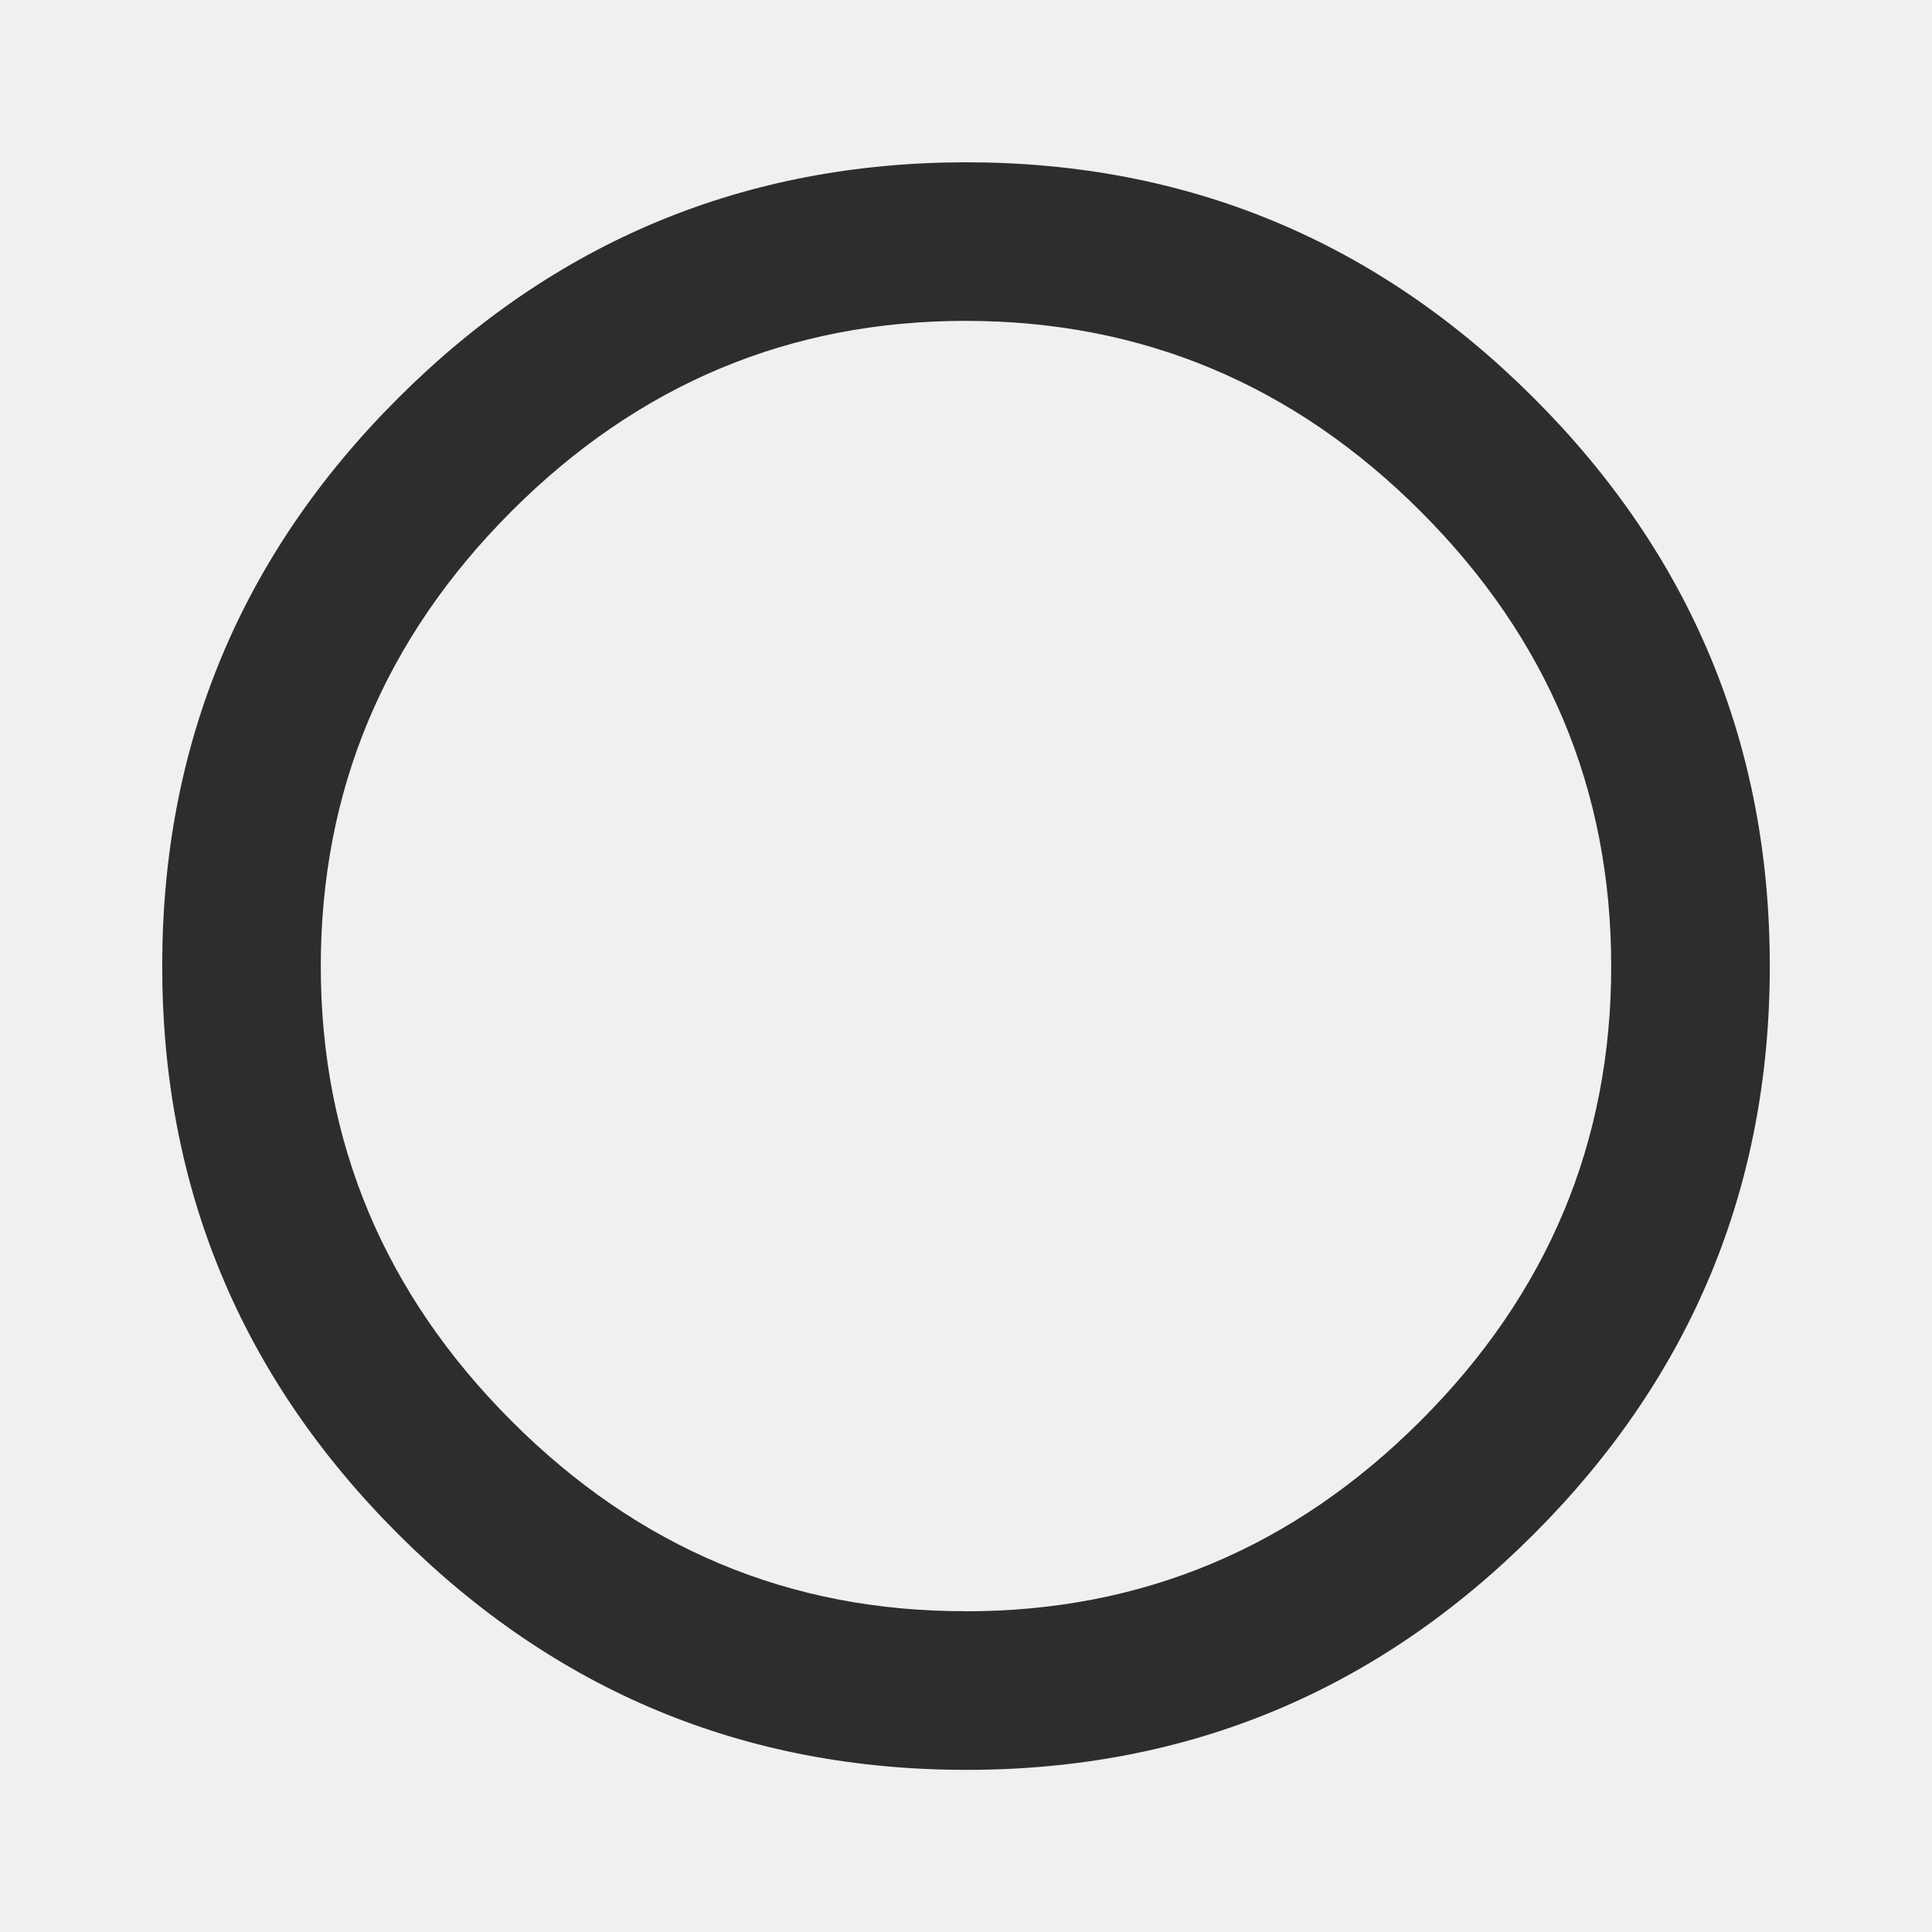
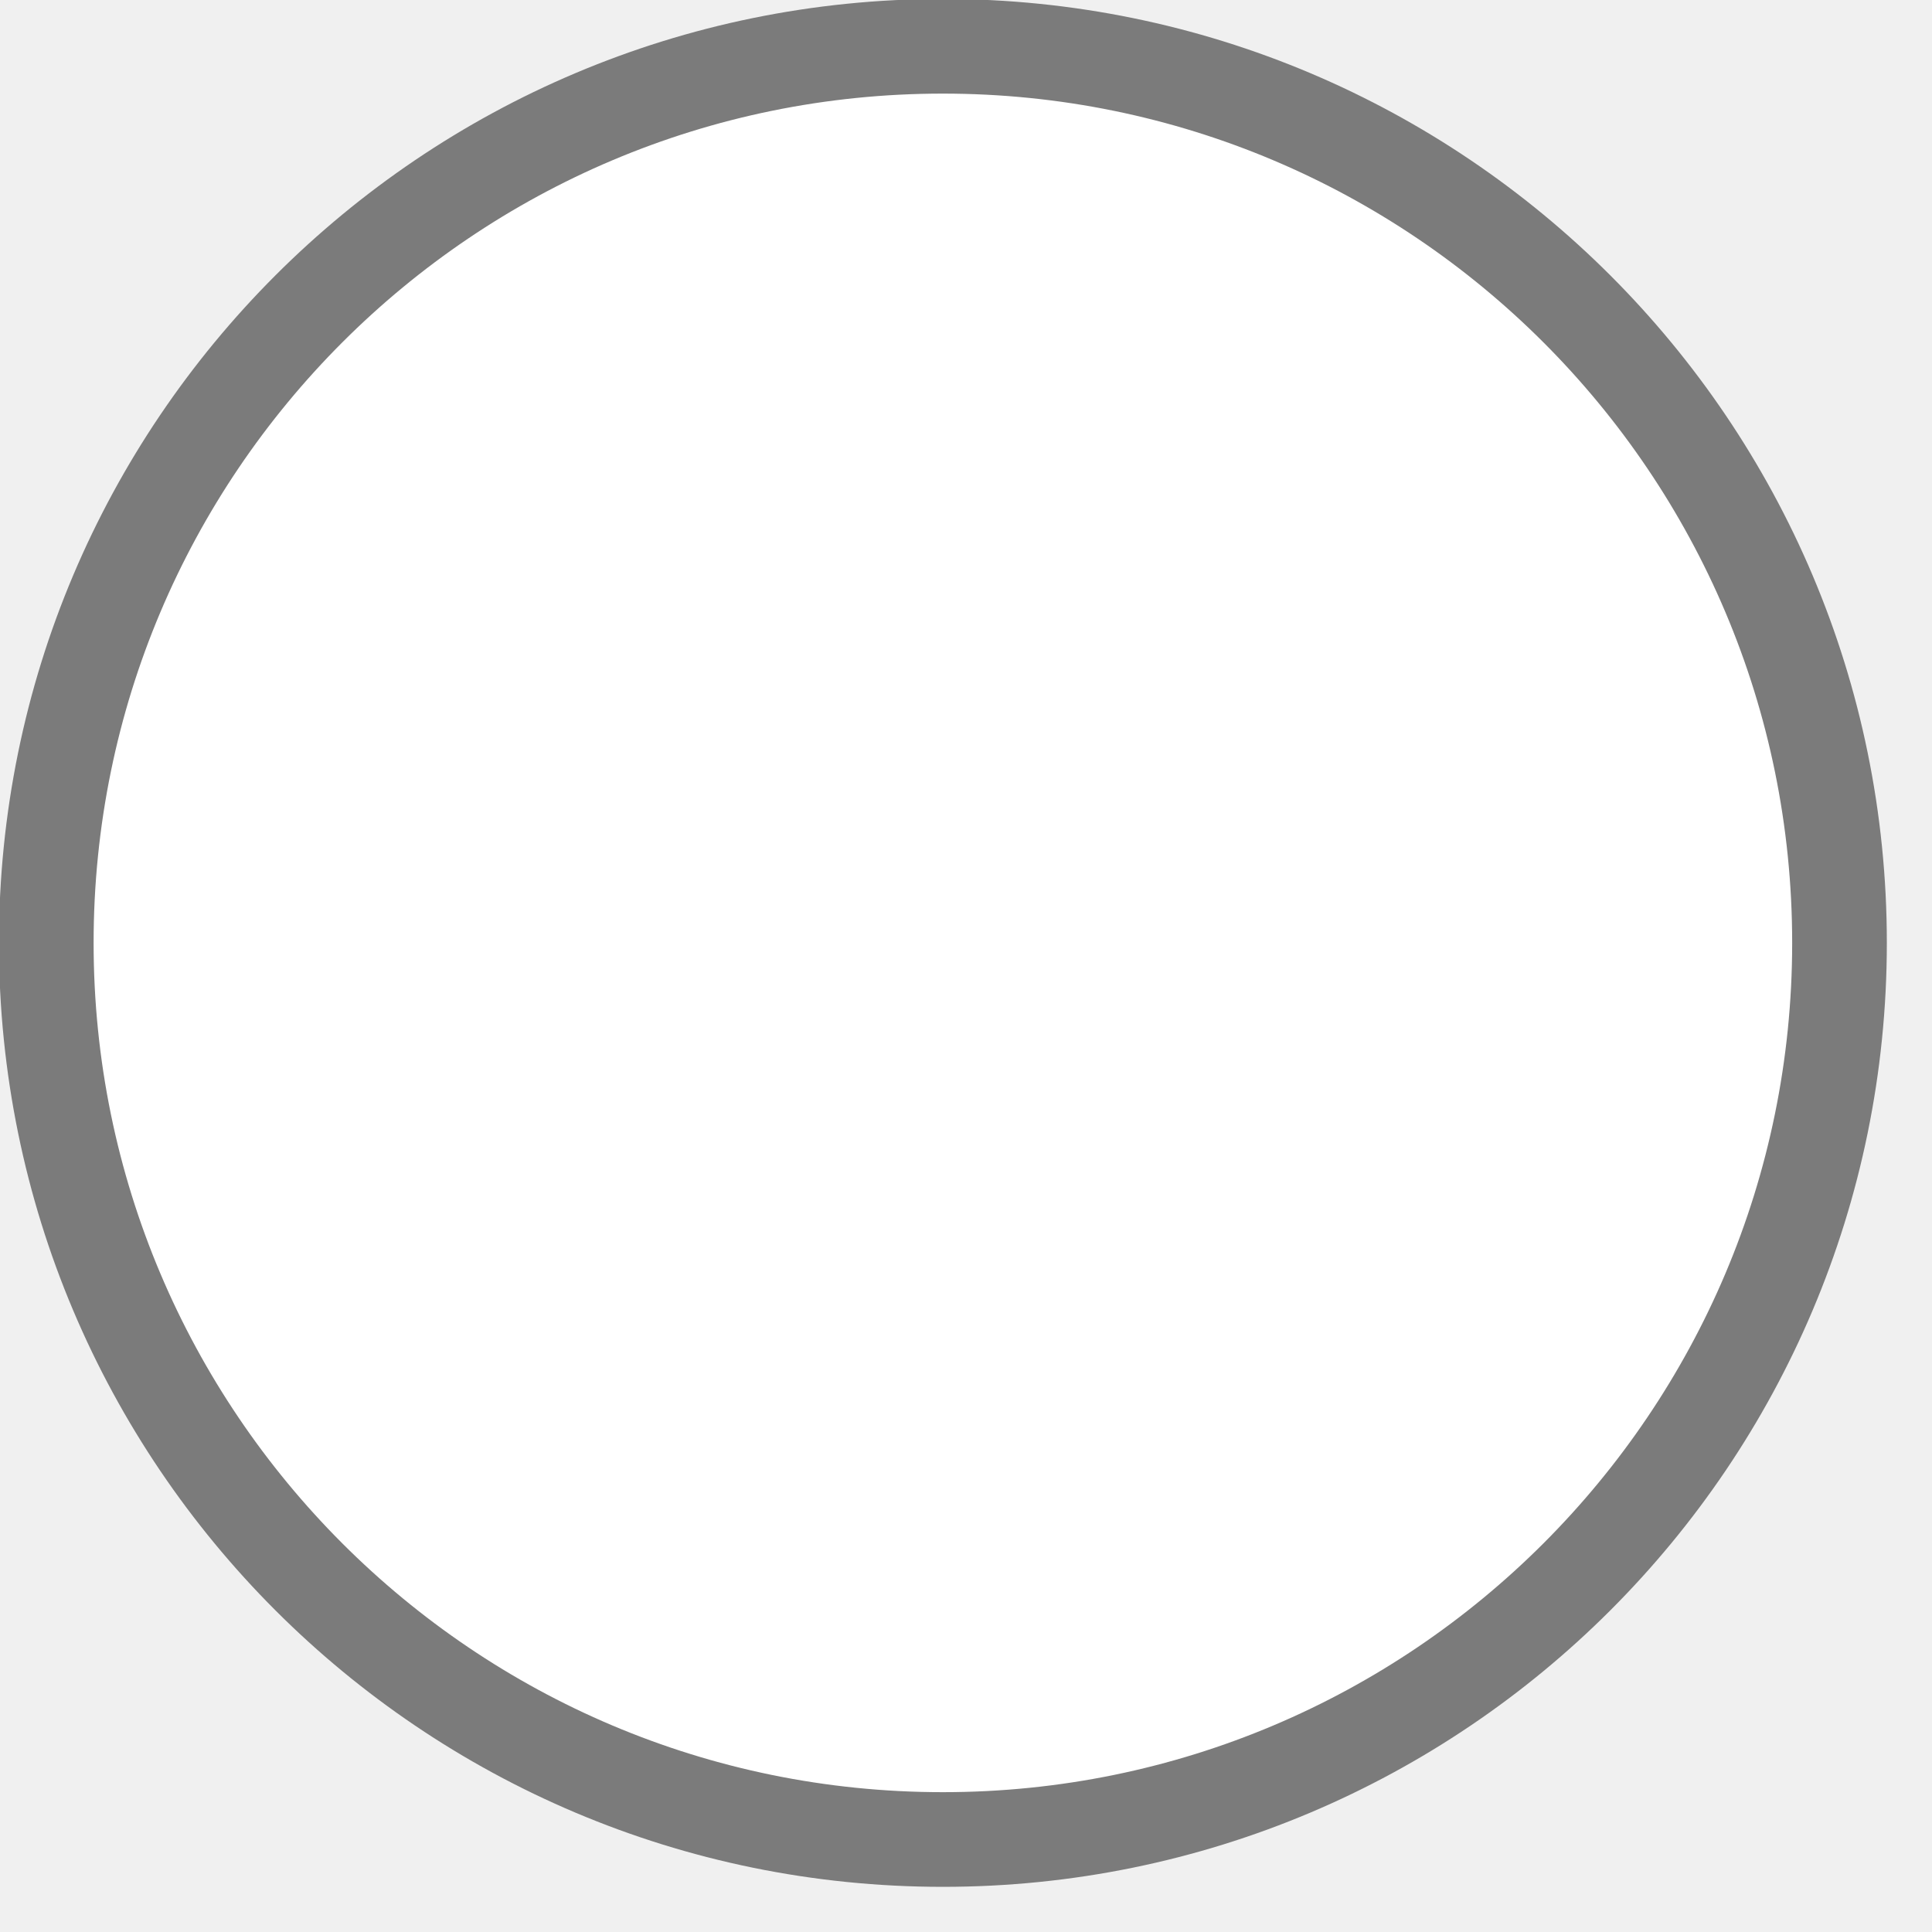
- <svg xmlns="http://www.w3.org/2000/svg" width="24" height="24" viewBox="0 0 24 24">
-   <path fill="#2D2D2D" d="M12 20.016q3.28 0 5.648-2.367T20.015 12t-2.367-5.647T12 3.986 6.352 6.353 3.985 12t2.367 5.65T12 20.015zm0-18q4.125 0 7.055 2.93T21.985 12t-2.93 7.056T12 21.986t-7.055-2.93T2.015 12t2.93-7.054T12 2.016z" />
+ <svg xmlns="http://www.w3.org/2000/svg" width="40" height="40" viewBox="0 0 40 40" fill="none">
+   <g clip-path="url(#clip0)">
+     <path fill-rule="evenodd" clip-rule="evenodd" d="M19.521 0.958C29.773 0.958 38.085 9.268 38.085 19.521C38.085 29.773 29.773 38.085 19.521 38.085C9.269 38.085 0.958 29.773 0.958 19.521C0.958 9.268 9.269 0.958 19.521 0.958Z" fill="white" stroke="#7B7B7B" stroke-width="1.96" />
+   </g>
+   <defs>
+     <clipPath id="clip0">
+       <rect width="40" height="40" fill="white" />
+     </clipPath>
+   </defs>
</svg>
